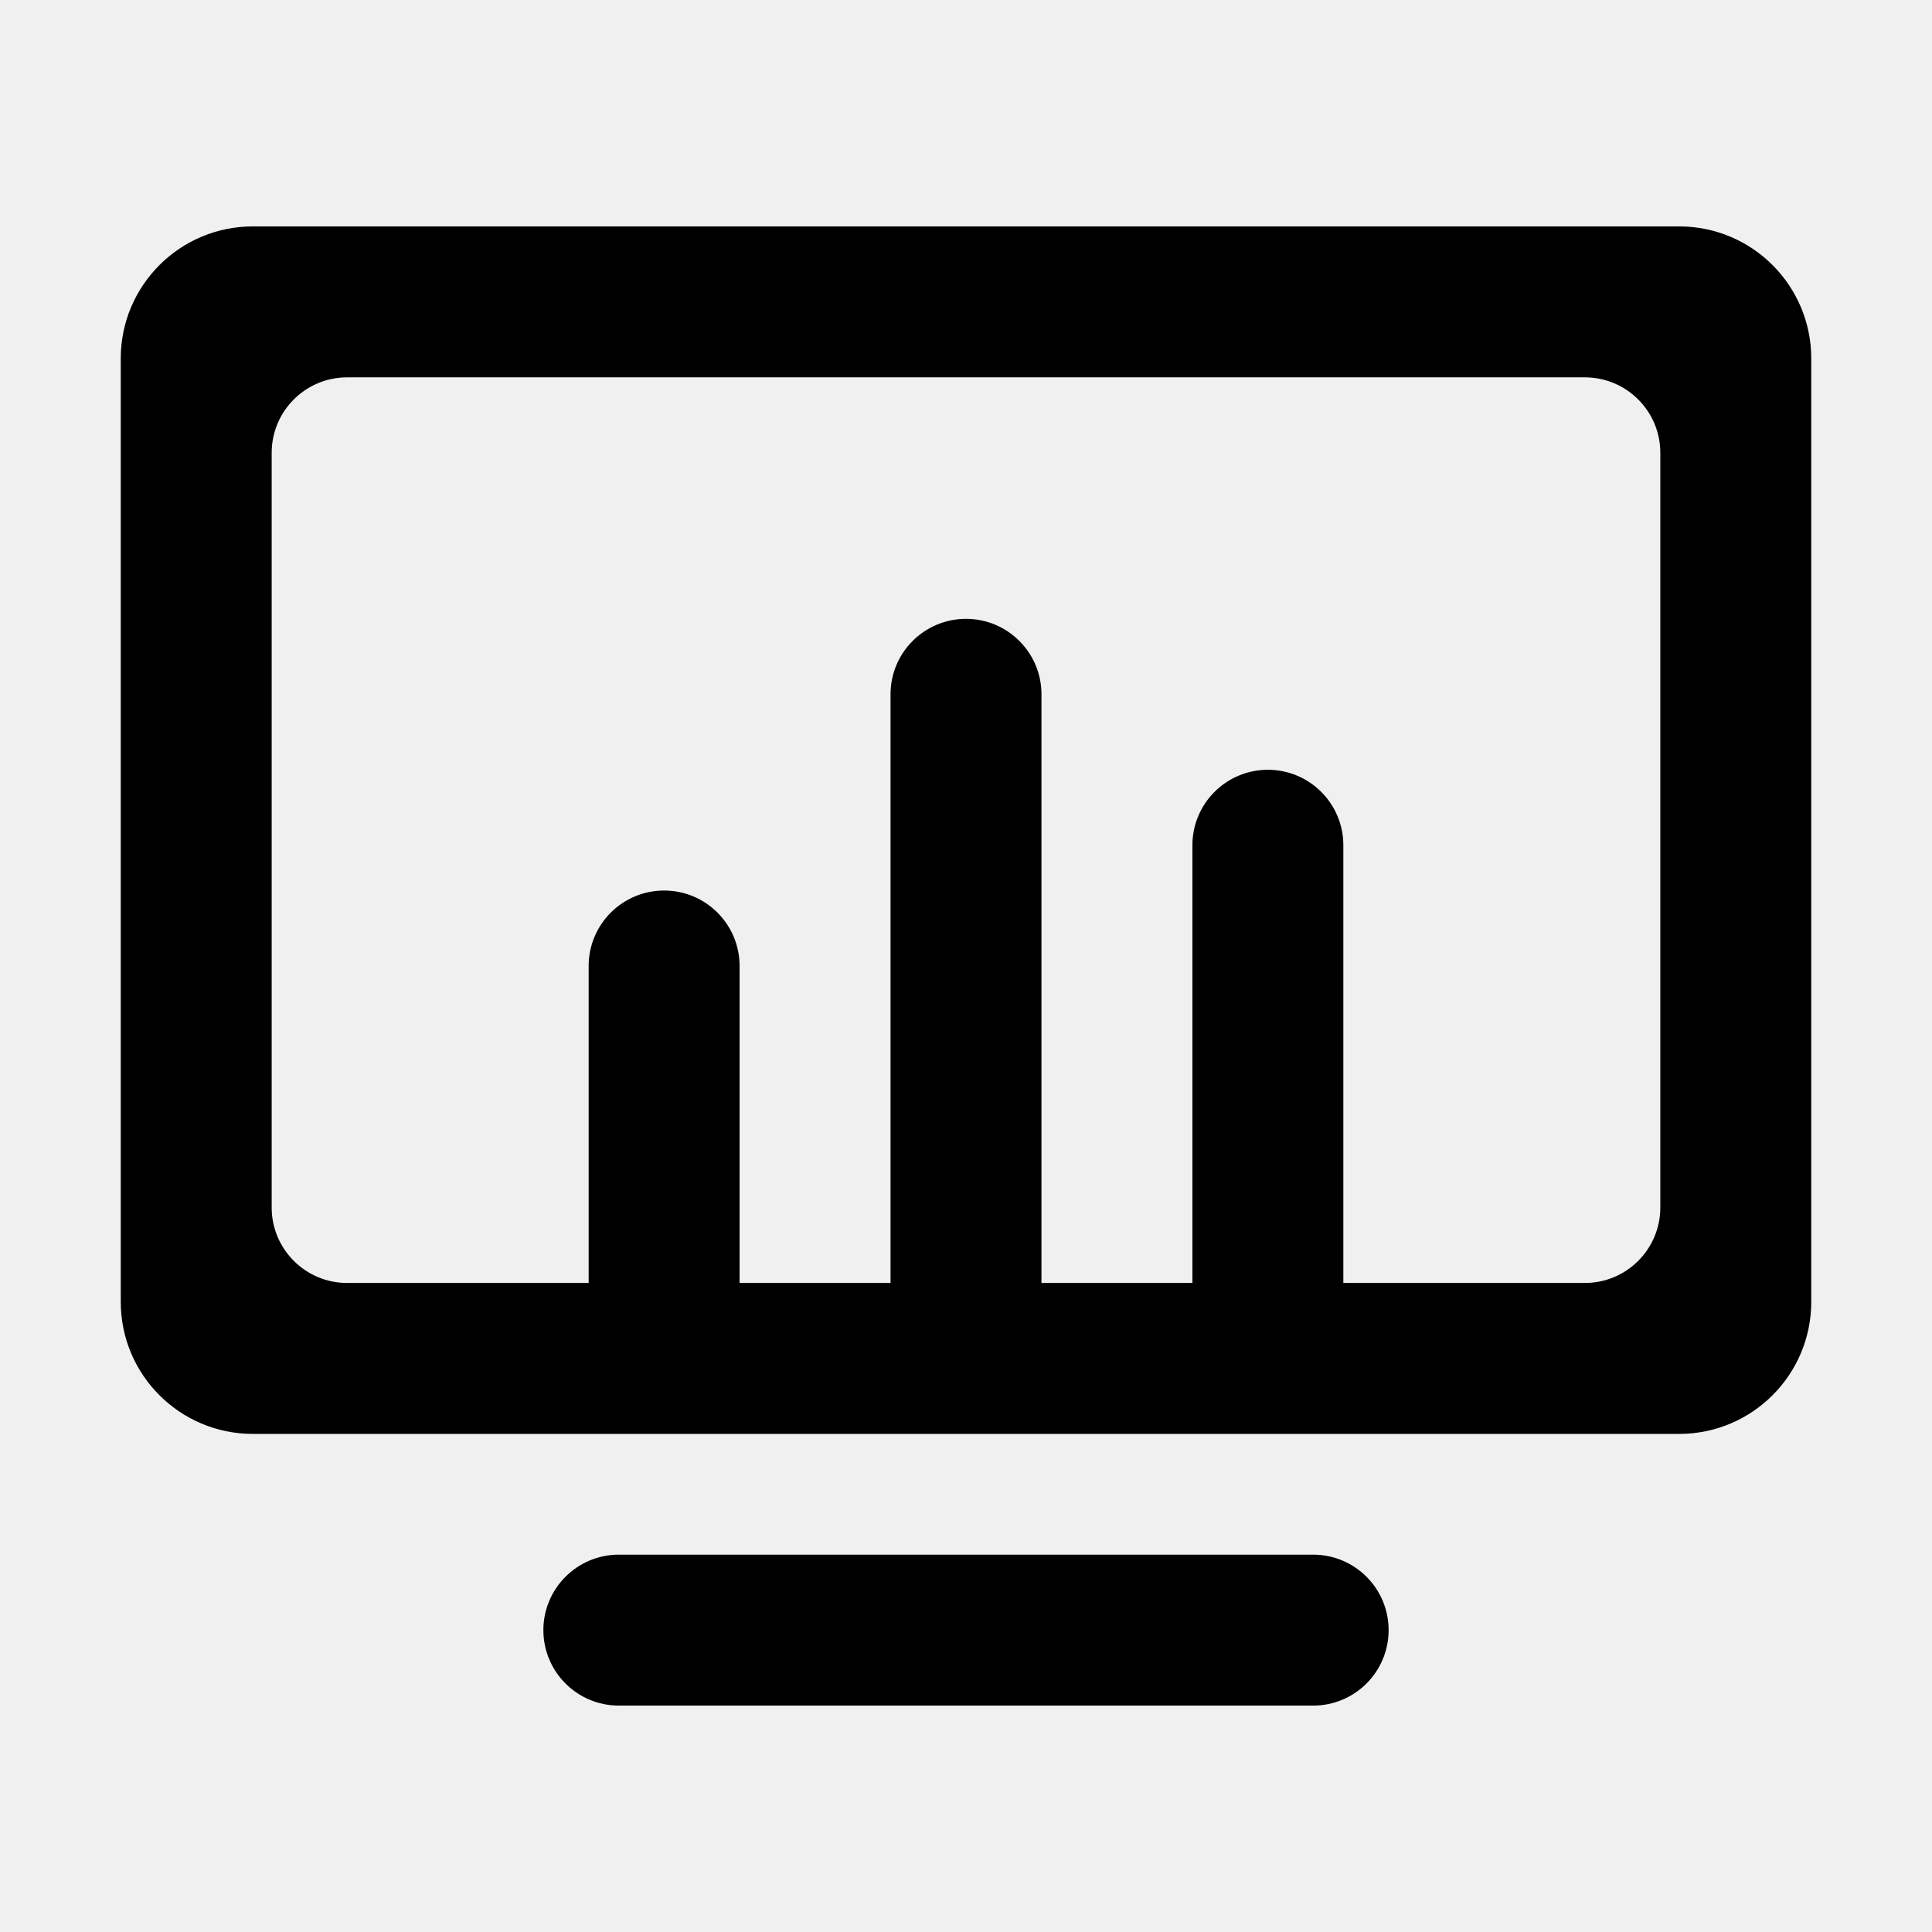
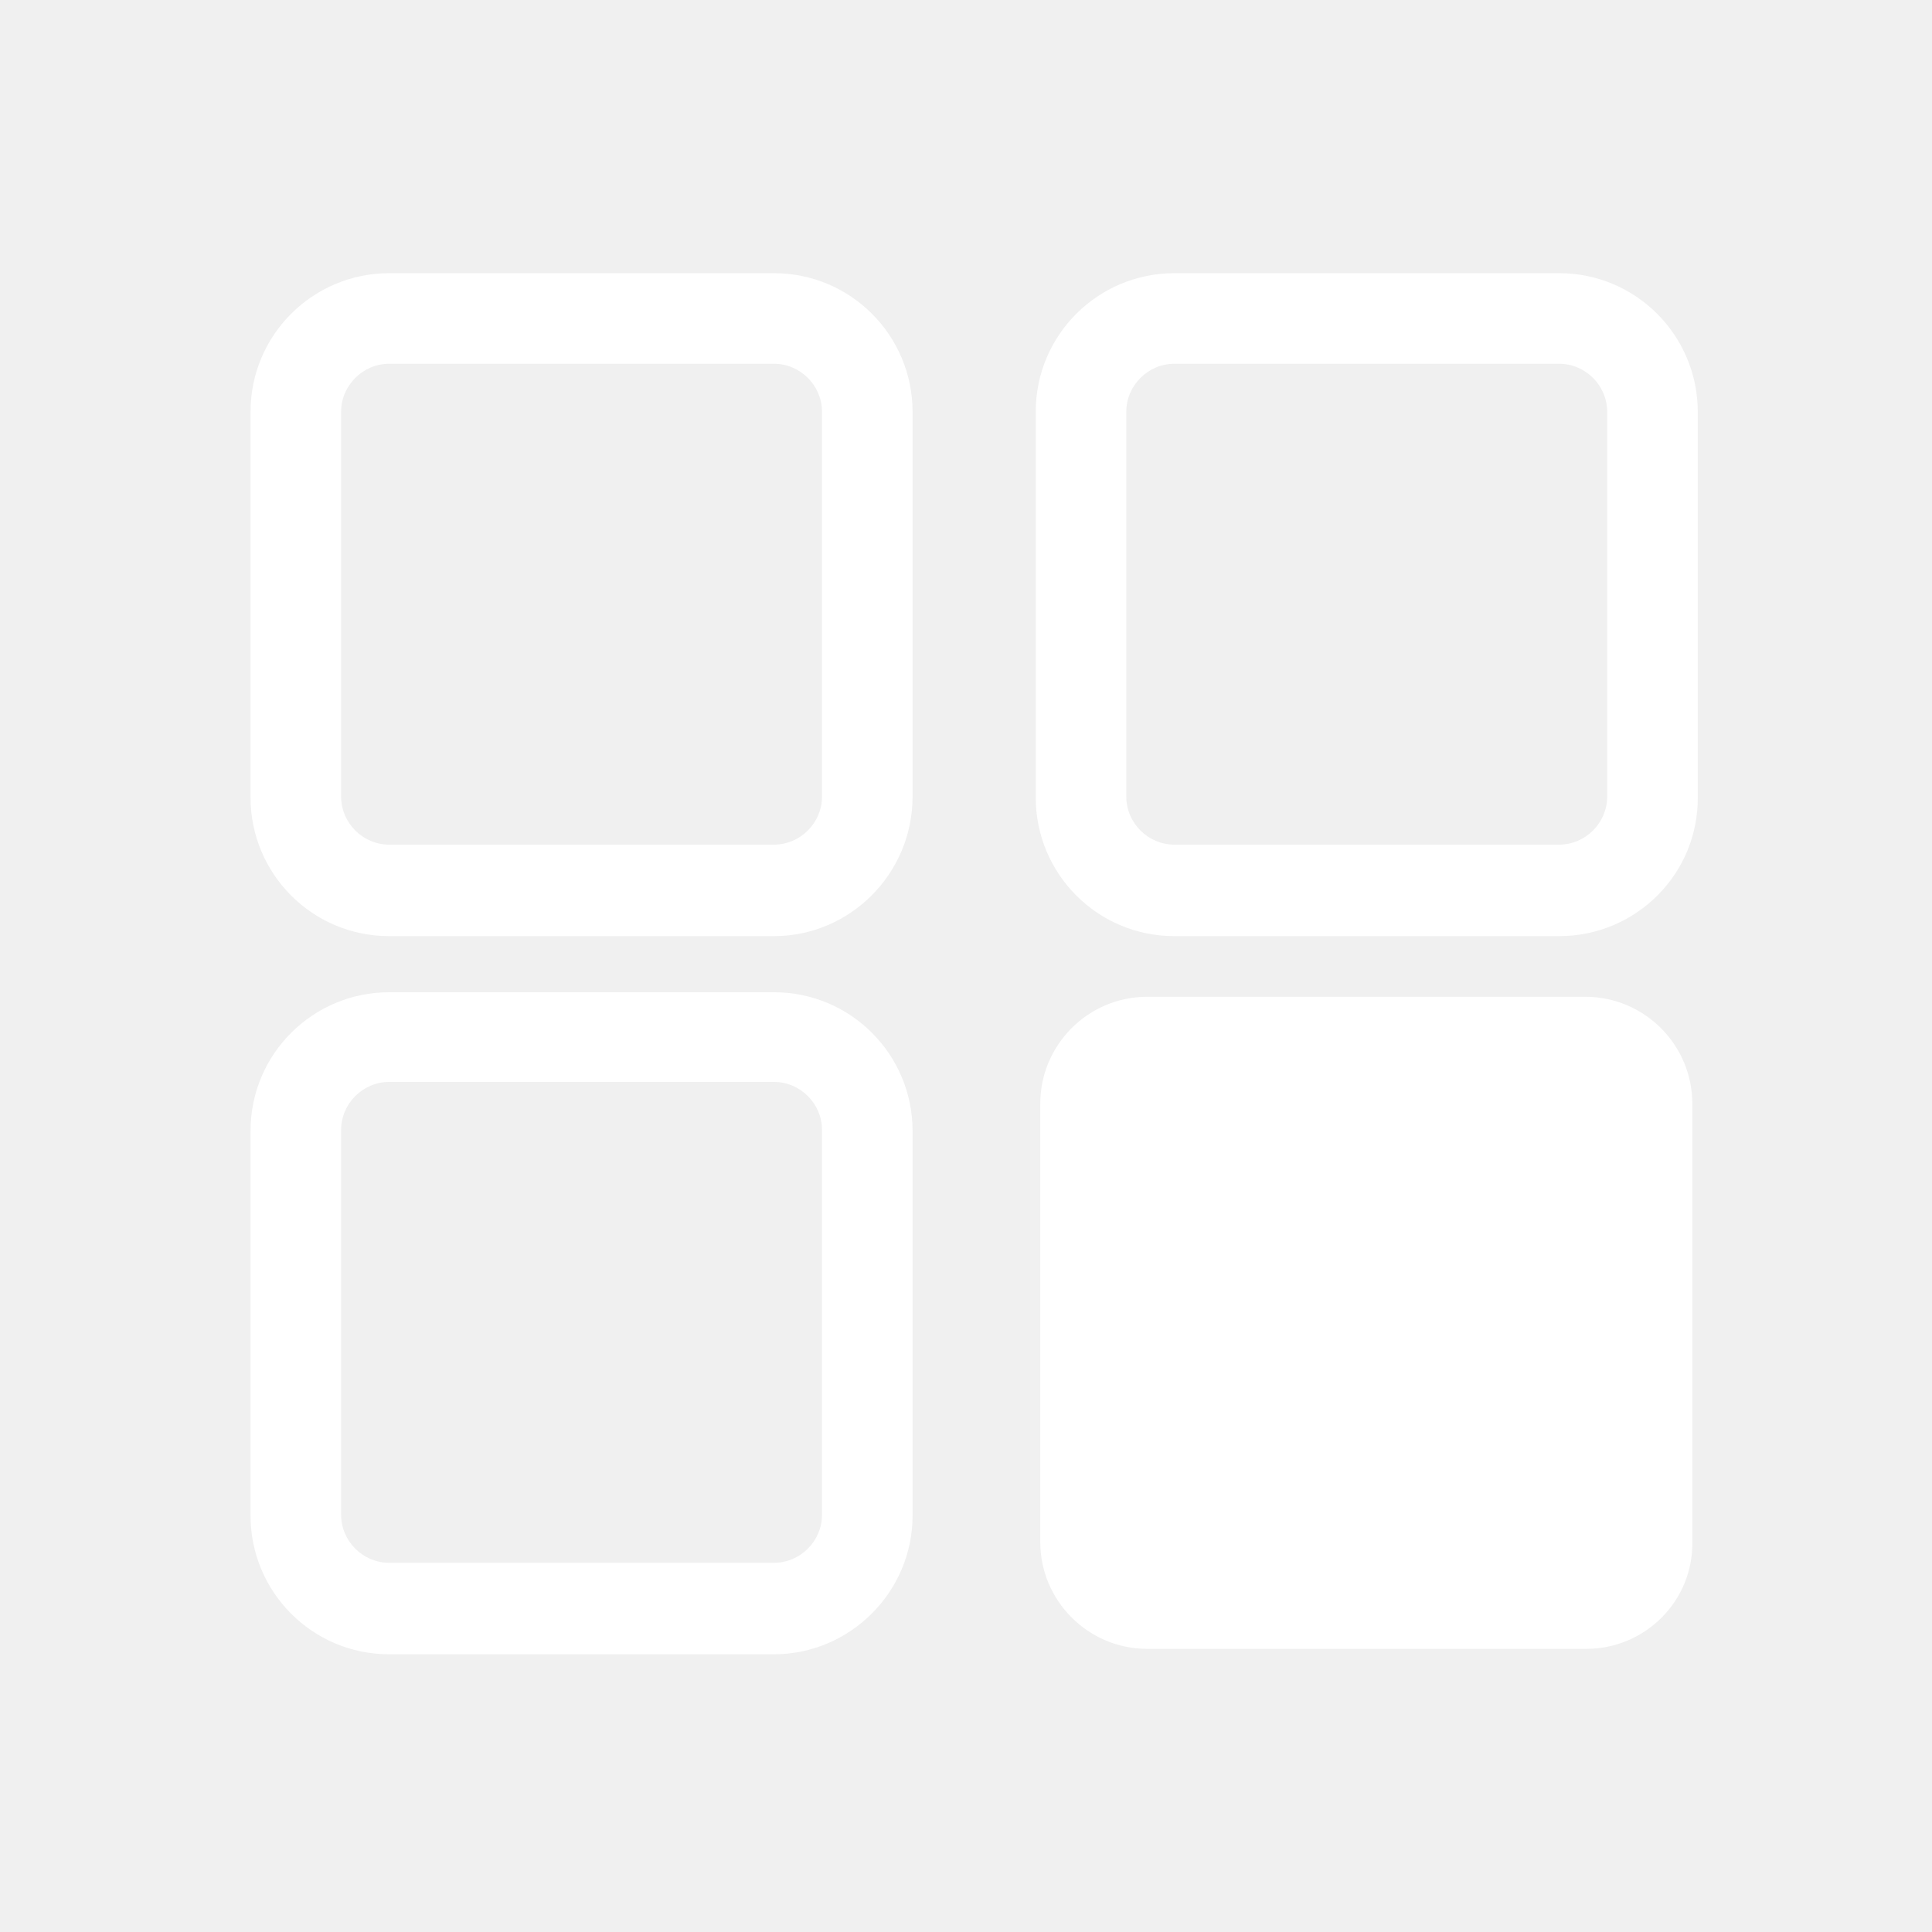
- <svg xmlns="http://www.w3.org/2000/svg" t="1547360688278" class="icon" style="" viewBox="0 0 1024 1024" version="1.1" p-id="6717" width="200" height="200">
-   <defs>
-     <style type="text/css" />
-   </defs>
-   <path d="M890 120H134a70 70 0 0 0-70 70v500a70 70 0 0 0 70 70h756a70 70 0 0 0 70-70V190a70 70 0 0 0-70-70z m-10 520a40 40 0 0 1-40 40H712V448a40 40 0 0 0-80 0v232h-80V368a40 40 0 0 0-80 0v312h-80V512a40 40 0 0 0-80 0v168H184a40 40 0 0 1-40-40V240a40 40 0 0 1 40-40h656a40 40 0 0 1 40 40zM696 824H328a40 40 0 0 0 0 80h368a40 40 0 0 0 0-80z" p-id="6718" />
+ <svg xmlns="http://www.w3.org/2000/svg" t="1710207268766" class="icon" viewBox="0 0 1024 1024" version="1.1" p-id="10961" width="200" height="200">
+   <path d="M410.24 496.16H206.24c-40.8 0-73.44-33.12-73.44-73.44V218.24c0-40.8 33.12-73.44 73.44-73.44h204c40.8 0 73.44 33.12 73.44 73.44v204c0 40.8-33.12 73.92-73.44 73.92zM206.24 192.8c-13.92 0-25.44 11.52-25.44 25.44v204c0 13.92 11.52 25.44 25.44 25.44h204c13.92 0 25.44-11.52 25.44-25.44V218.24c0-13.92-11.52-25.44-25.44-25.44H206.24zM826.4 496.16H622.4c-40.8 0-73.44-33.12-73.44-73.44V218.24c0-40.8 33.12-73.44 73.44-73.44h204c40.8 0 73.44 33.12 73.44 73.44v204c0.48 40.8-32.64 73.92-73.44 73.92zM622.4 192.8c-13.92 0-25.44 11.52-25.44 25.44v204c0 13.92 11.52 25.44 25.44 25.44h204c13.92 0 25.44-11.52 25.44-25.44V218.24c0-13.92-11.52-25.44-25.44-25.44H622.4zM410.24 876.8H206.24c-40.8 0-73.44-33.12-73.44-73.44v-204c0-40.8 33.12-73.44 73.44-73.44h204c40.8 0 73.44 33.12 73.44 73.44v204c0 40.32-33.12 73.44-73.44 73.44z m-204-303.36c-13.92 0-25.44 11.52-25.44 25.44v204c0 13.92 11.52 25.44 25.44 25.44h204c13.92 0 25.44-11.52 25.44-25.44v-204c0-13.92-11.52-25.44-25.44-25.44H206.24zM840.8 873.92H608c-31.2 0-56.64-25.44-56.64-56.64v-232.32c0-31.2 25.44-56.64 56.64-56.64h232.32c31.2 0 56.64 25.44 56.64 56.64v232.32c0.48 31.2-24.96 56.64-56.16 56.64z" fill="#ffffff" p-id="10962" />
</svg>
